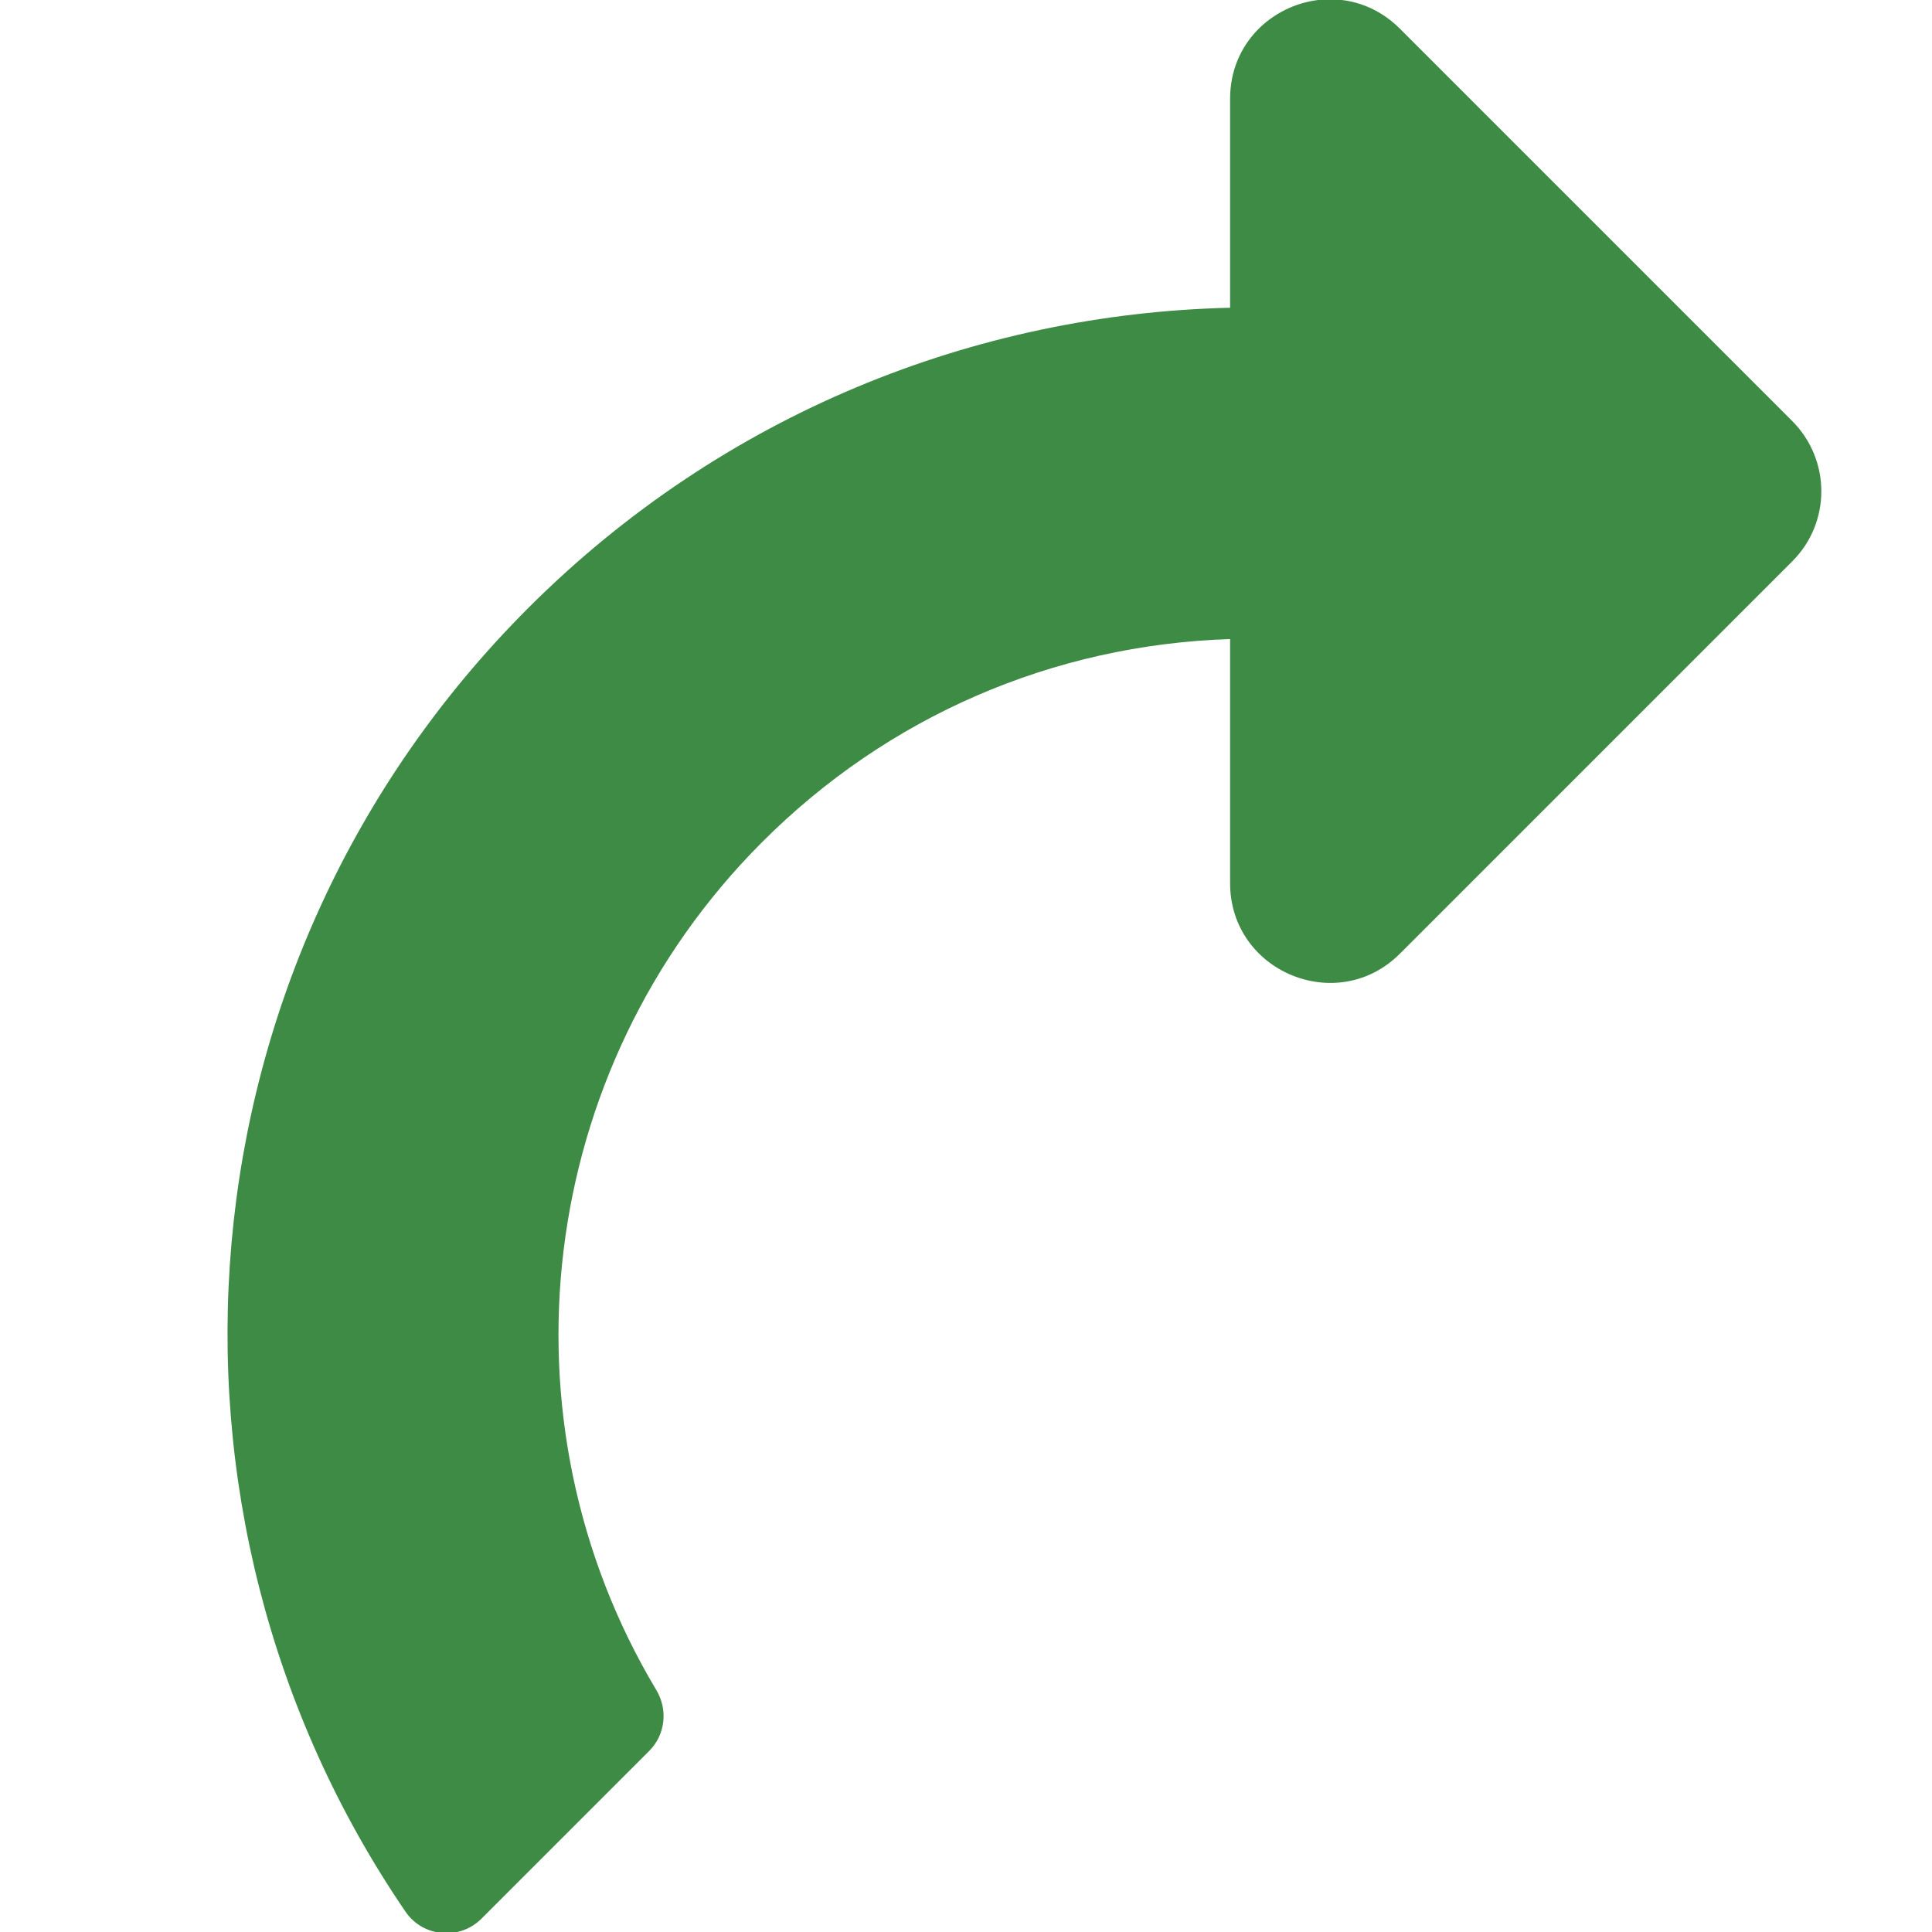
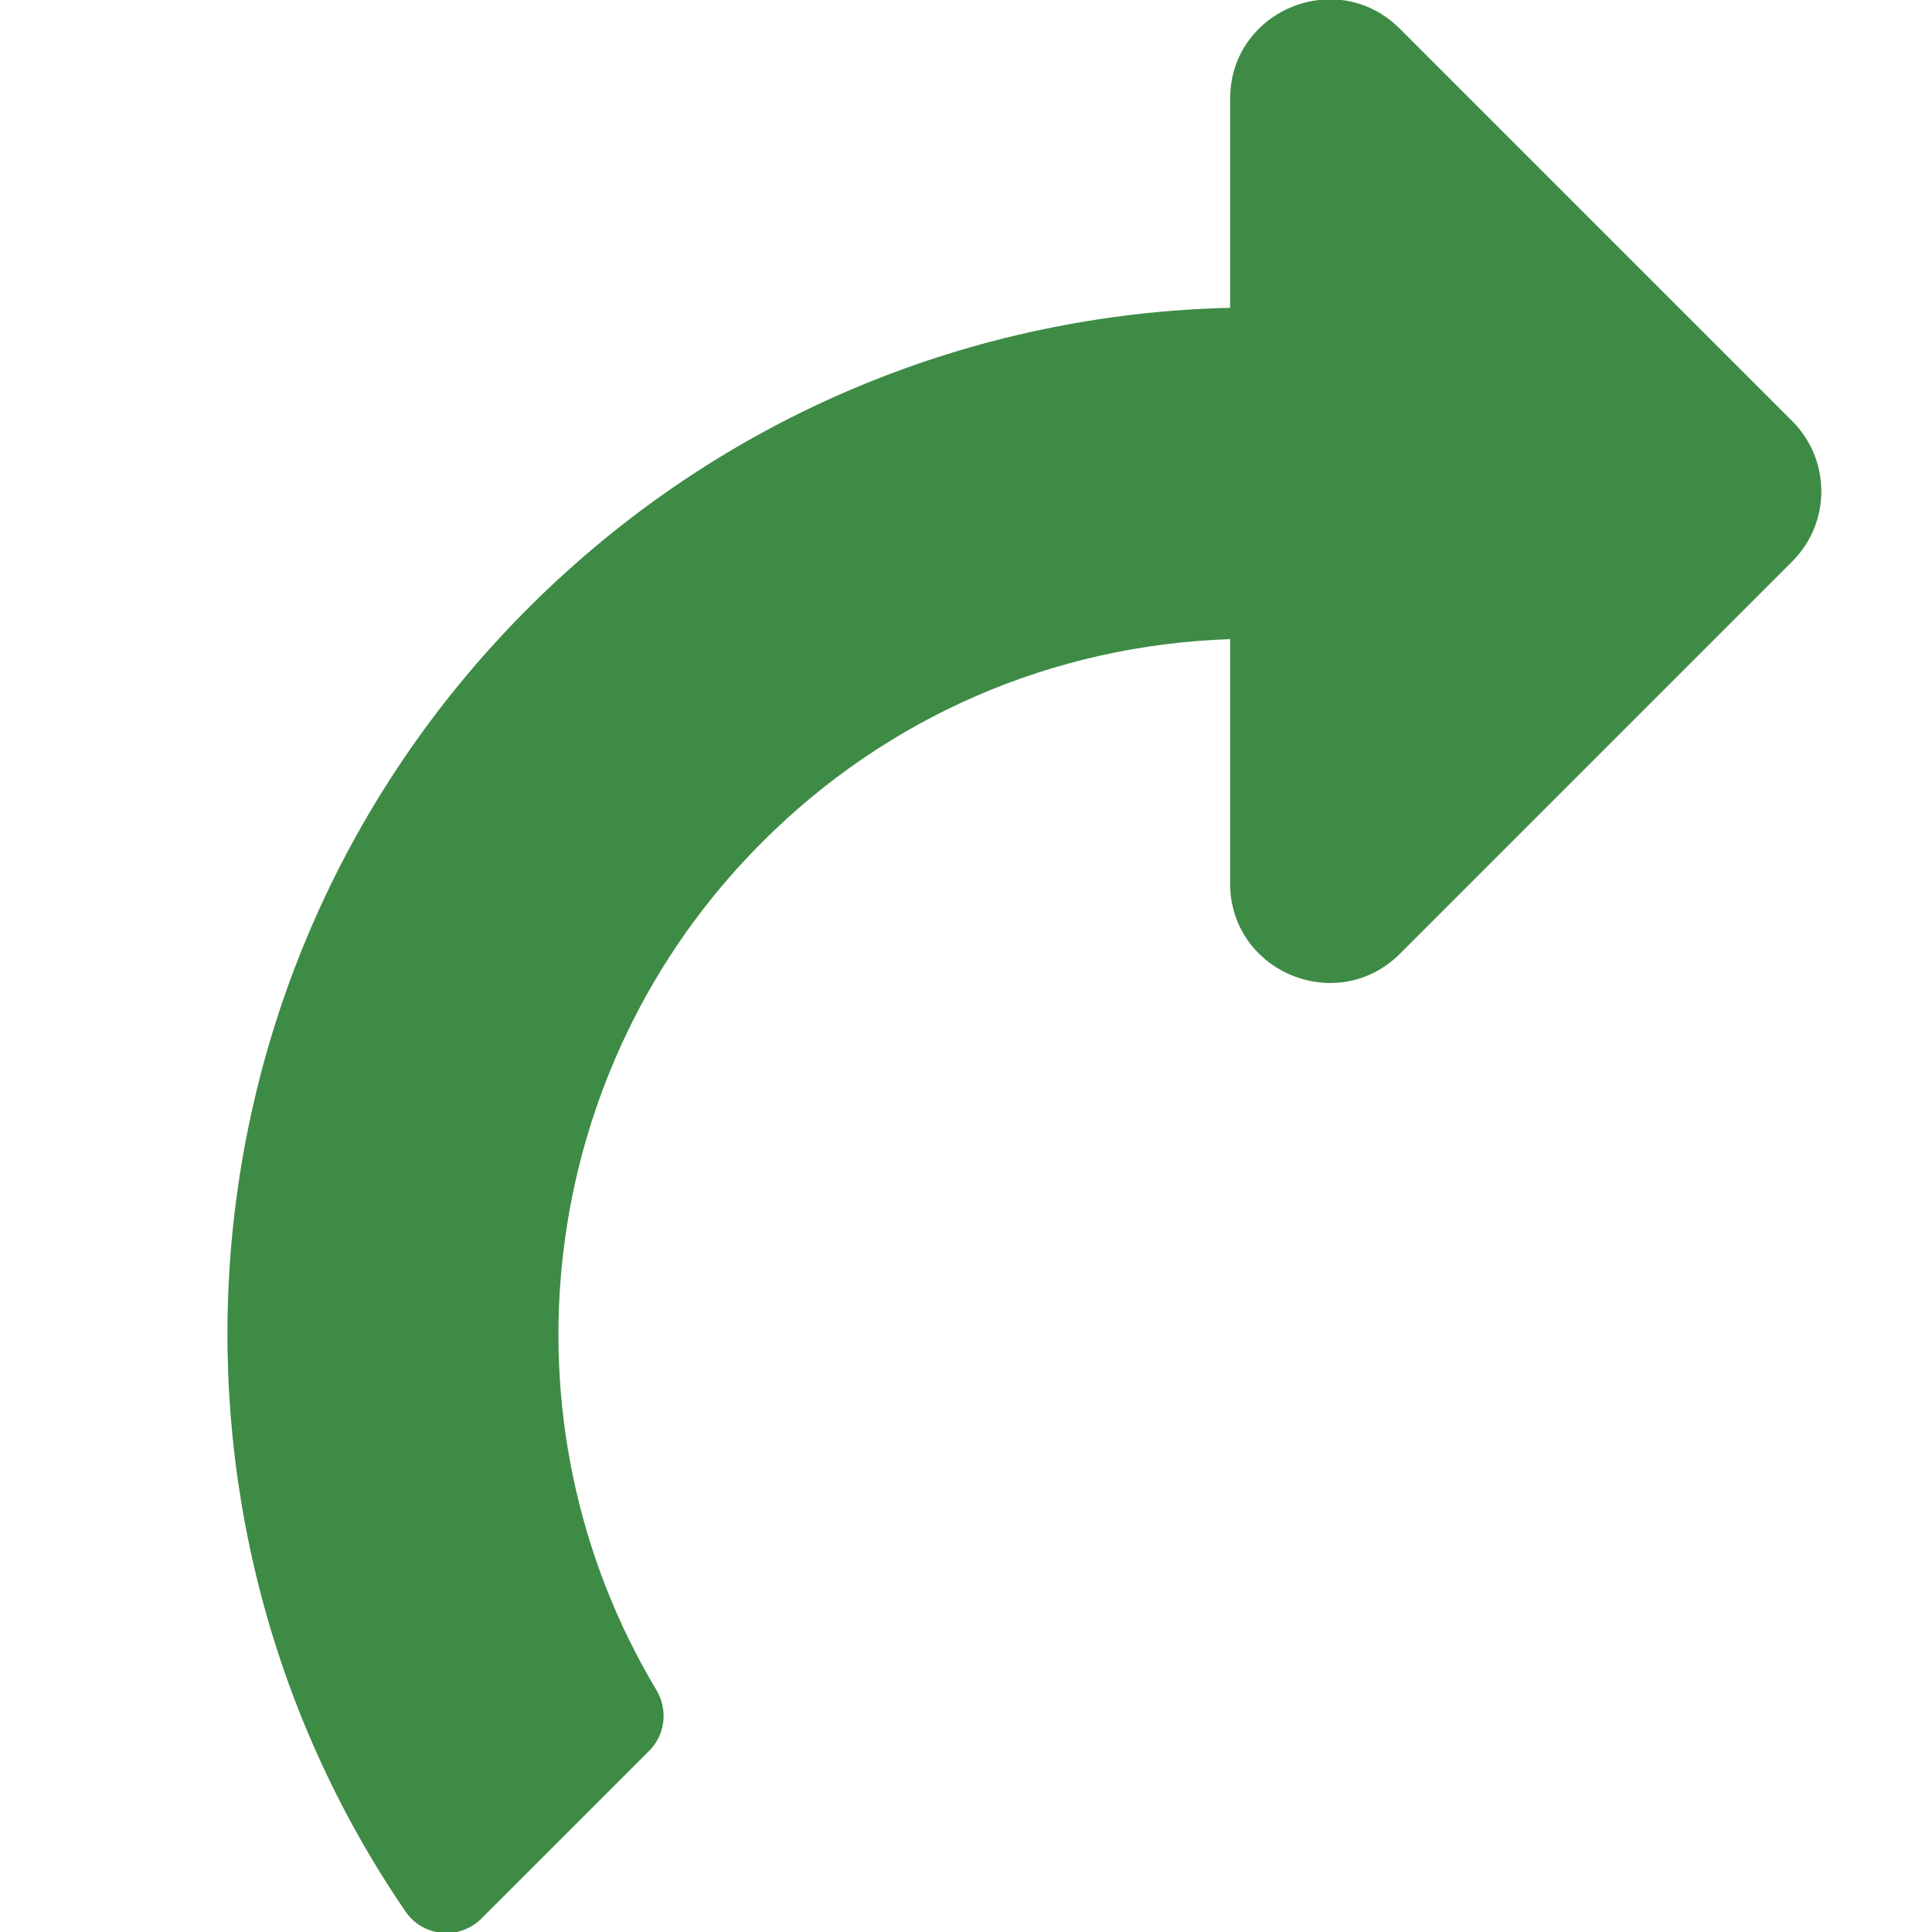
<svg xmlns="http://www.w3.org/2000/svg" width="32" height="32" viewBox="0 0 8.467 8.467" version="1.1" id="svg8">
  <defs id="defs2" />
-   <g id="layer1" transform="translate(0,-288.5333)">
-     <path style="fill:#3e8b45;fill-opacity:1;stroke:none;stroke-width:2.75;stroke-miterlimit:4;stroke-dasharray:none;stroke-opacity:1" d="m 5.779,288.533 c 0.123,-0.014 0.253,0.023 0.356,0.126 l 1.719,1.719 c 0.17,0.17 0.171,0.445 9.298e-4,0.615 l -1.72,1.72 c -0.274,0.274 -0.744,0.079 -0.744,-0.309 v -1.07 c -0.776,0.025 -1.502,0.339 -2.053,0.892 -0.992,0.994 -1.169,2.533 -0.461,3.715 0.051,0.086 0.039,0.195 -0.032,0.266 l -0.735,0.735 c -0.096,0.096 -0.257,0.081 -0.333,-0.031 -1.196,-1.751 -1.016,-4.159 0.538,-5.713 0.852,-0.852 1.96,-1.29 3.076,-1.316 v -0.916 c 1.4e-6,-0.242 0.183,-0.409 0.388,-0.433 z" id="path4811" />
-   </g>
+   <path style="fill:#3e8b45;fill-opacity:1;stroke:none;stroke-width:2.75;stroke-miterlimit:4;stroke-dasharray:none;stroke-opacity:1" d="m 5.779,0 c 0.123,-0.014 0.253,0.023 0.356,0.126 l 1.719,1.719 c 0.17,0.17 0.171,0.445 9.298e-4,0.615 L 6.135,4.18 C 5.86,4.454 5.391,4.259 5.391,3.871 V 2.801 C 4.615,2.827 3.889,3.14 3.338,3.693 2.345,4.687 2.169,6.226 2.877,7.407 c 0.051,0.086 0.039,0.195 -0.032,0.266 l -0.735,0.735 c -0.096,0.096 -0.257,0.081 -0.333,-0.031 C 0.58,6.627 0.761,4.219 2.315,2.665 3.167,1.813 4.274,1.375 5.391,1.349 V 0.433 C 5.391,0.191 5.574,0.024 5.779,8e-5 Z" id="path4811" />
</svg>
